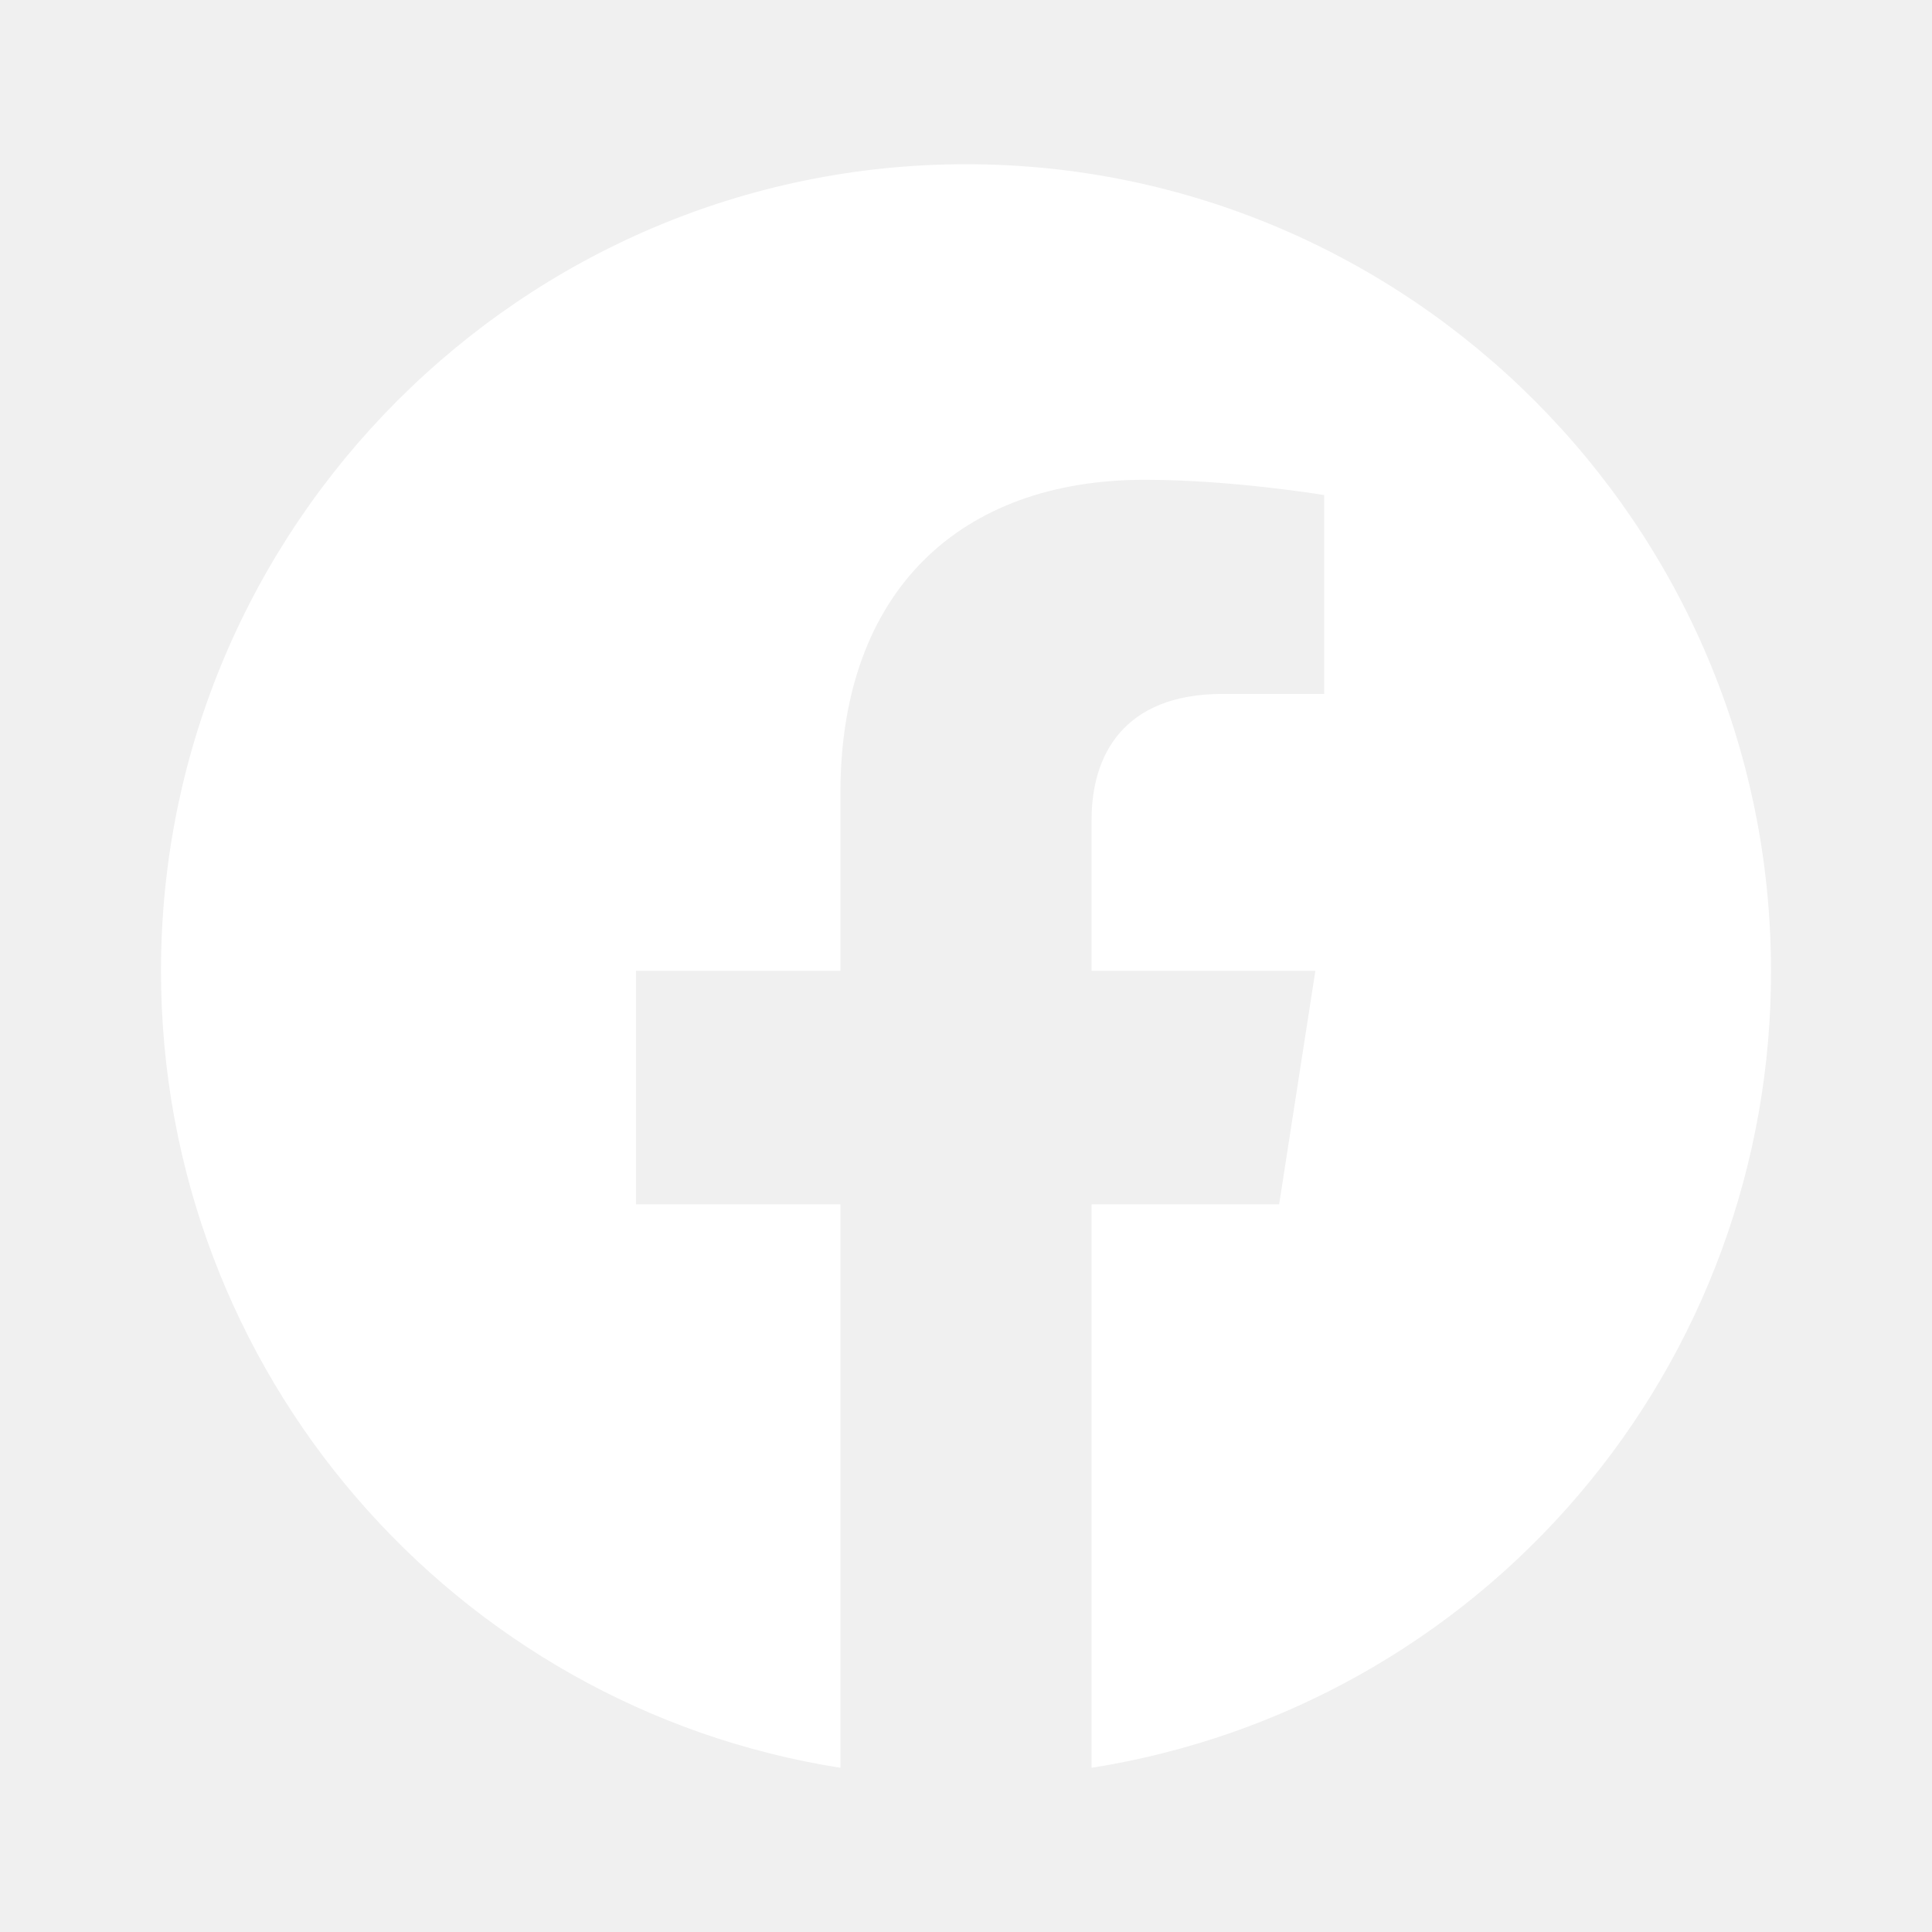
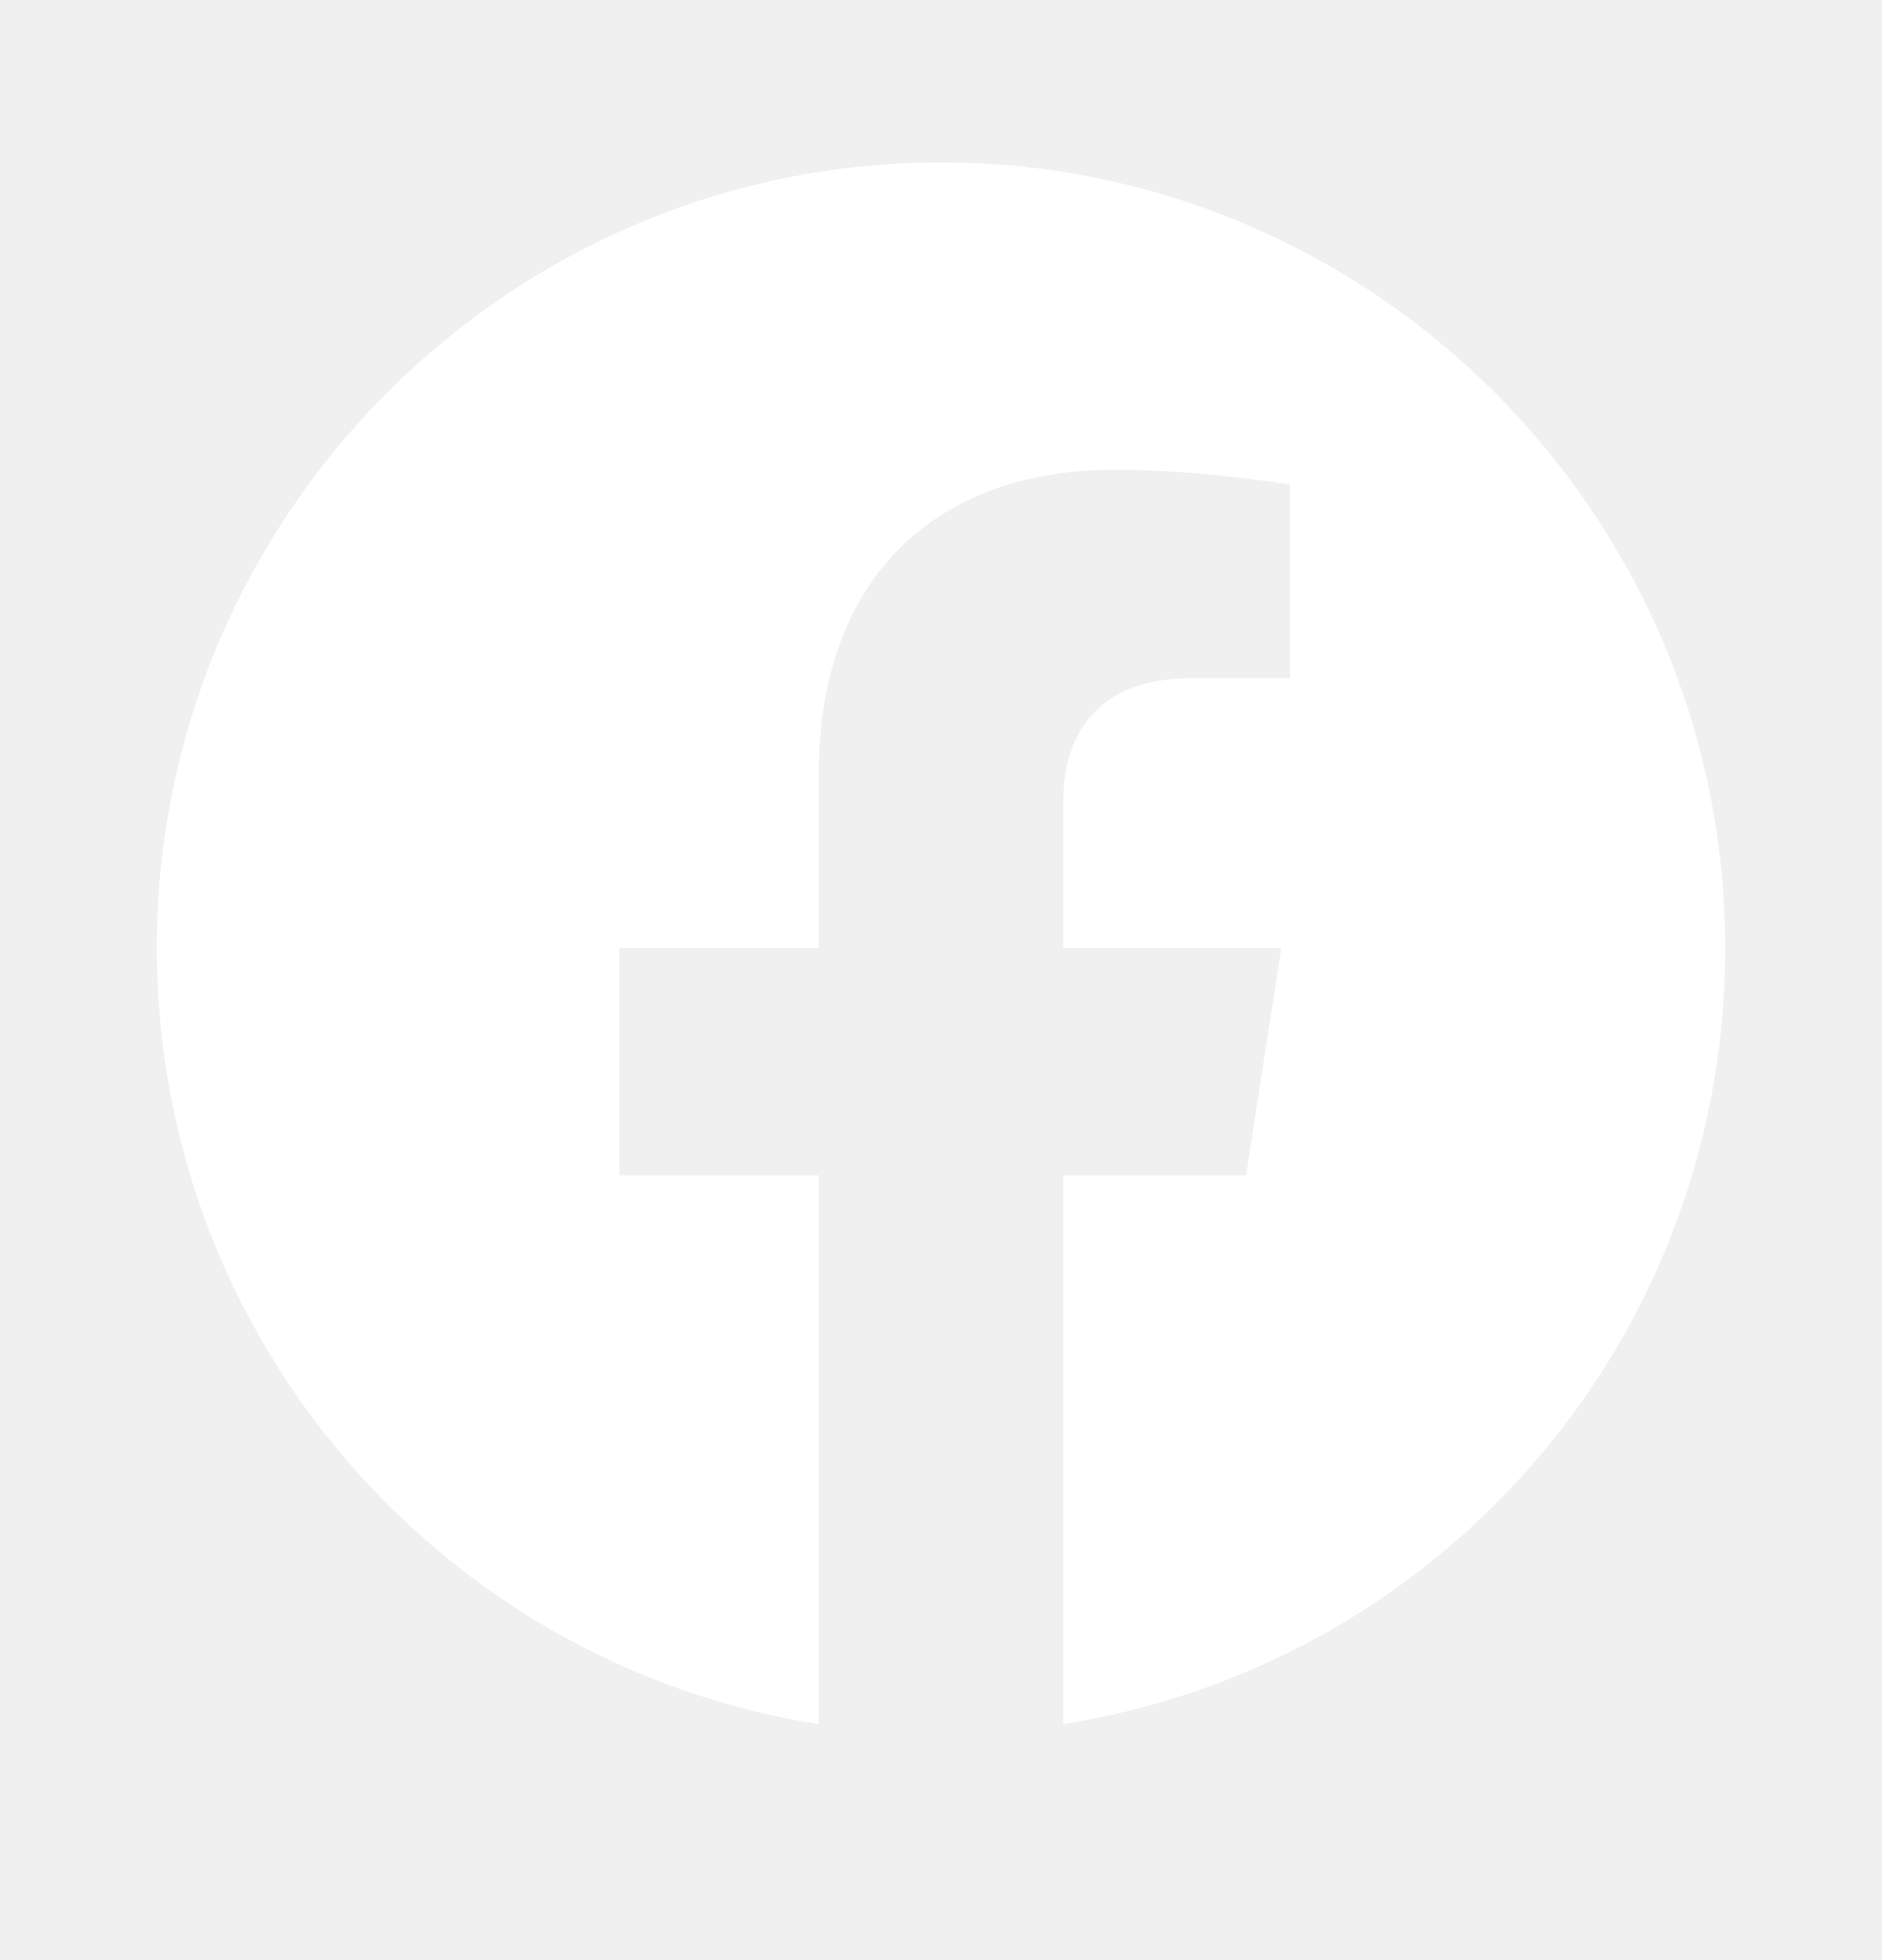
- <svg xmlns="http://www.w3.org/2000/svg" width="24" height="24" viewBox="0 0 24 24" fill="none">
-   <path d="M12 2.04C6.5 2.04 2 6.53 2 12.06C2 17.06 5.66 21.21 10.44 21.96V14.96H7.9V12.06H10.44V9.85C10.44 7.34 11.93 5.96 14.22 5.96C15.31 5.96 16.45 6.15 16.45 6.15V8.62H15.19C13.95 8.62 13.56 9.39 13.56 10.18V12.06H16.34L15.89 14.96H13.56V21.96C15.916 21.588 18.062 20.386 19.61 18.57C21.158 16.755 22.005 14.446 22 12.06C22 6.53 17.5 2.04 12 2.04Z" fill="white" />
+ <svg xmlns="http://www.w3.org/2000/svg" width="24" height="25" viewBox="0 0 24 25" fill="none">
+   <path d="M12 2.071C6.5 2.071 2 6.561 2 12.091C2 17.091 5.66 21.241 10.44 21.991V14.991H7.9V12.091H10.44V9.881C10.44 7.371 11.93 5.991 14.22 5.991C15.31 5.991 16.45 6.181 16.45 6.181V8.651H15.19C13.95 8.651 13.56 9.421 13.56 10.211V12.091H16.34L15.89 14.991H13.56V21.991C15.916 21.619 18.062 20.417 19.61 18.601C21.158 16.786 22.005 14.477 22 12.091C22 6.561 17.5 2.071 12 2.071Z" fill="white" />
</svg>
